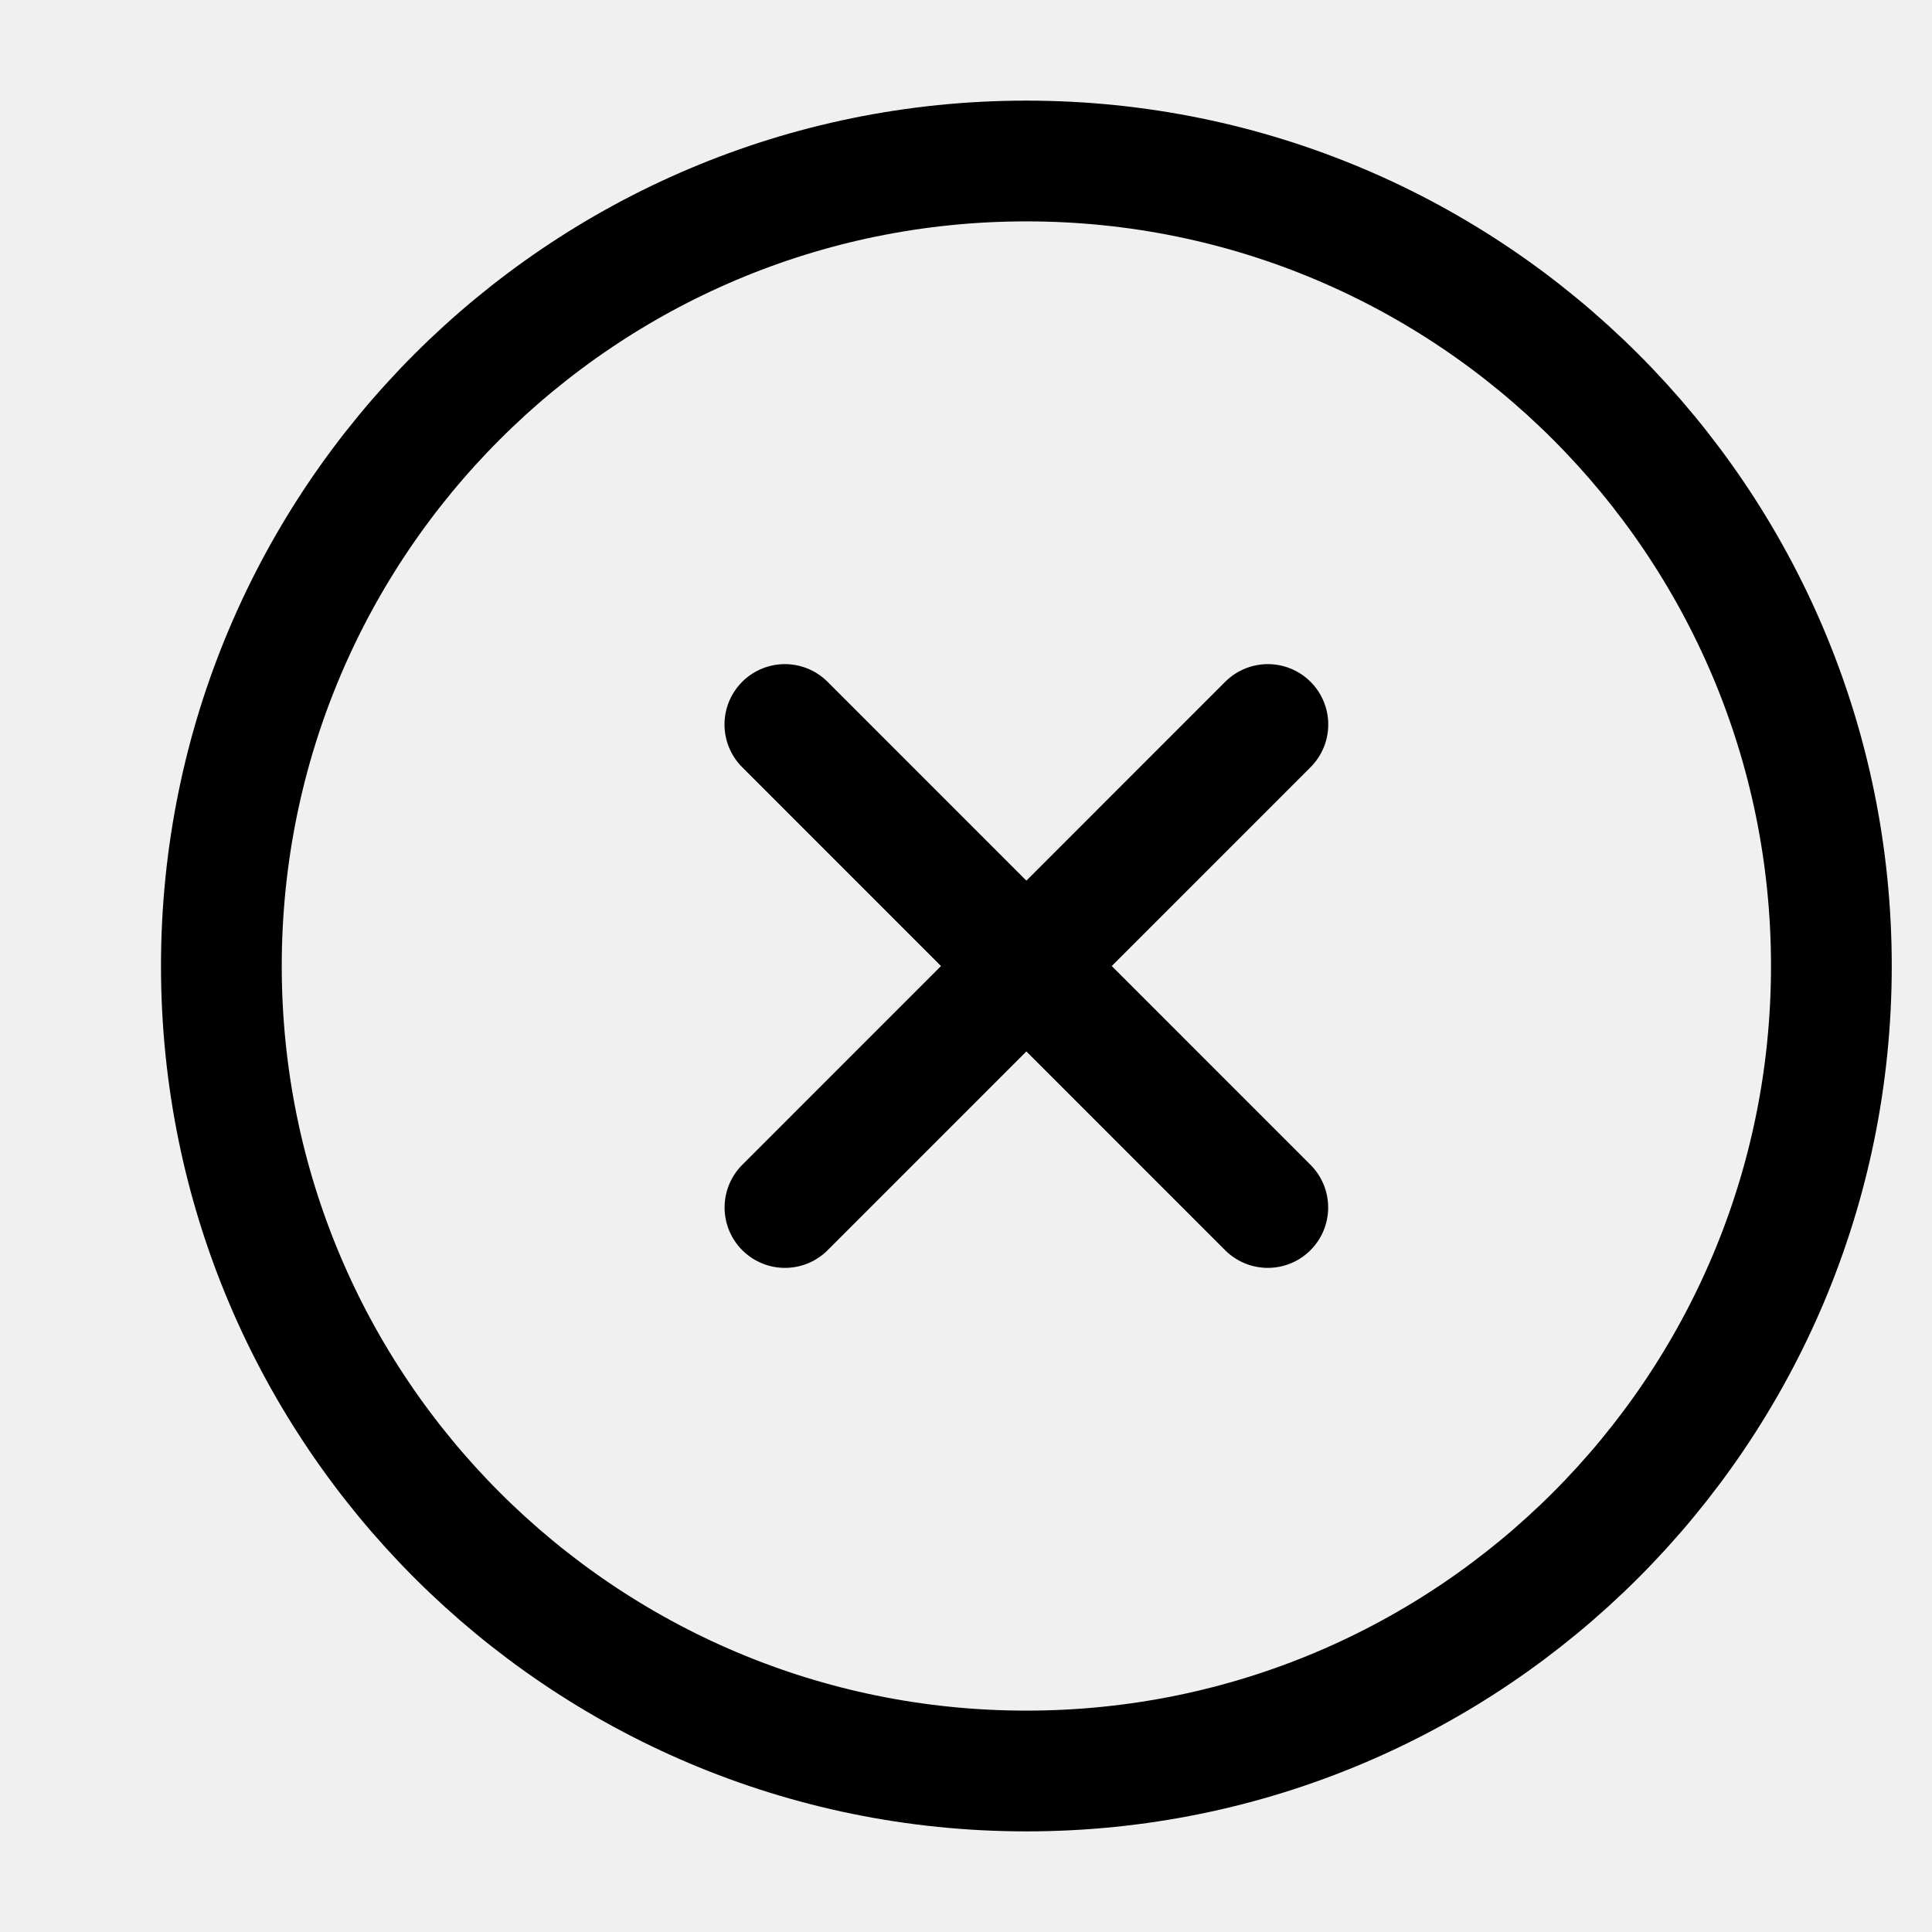
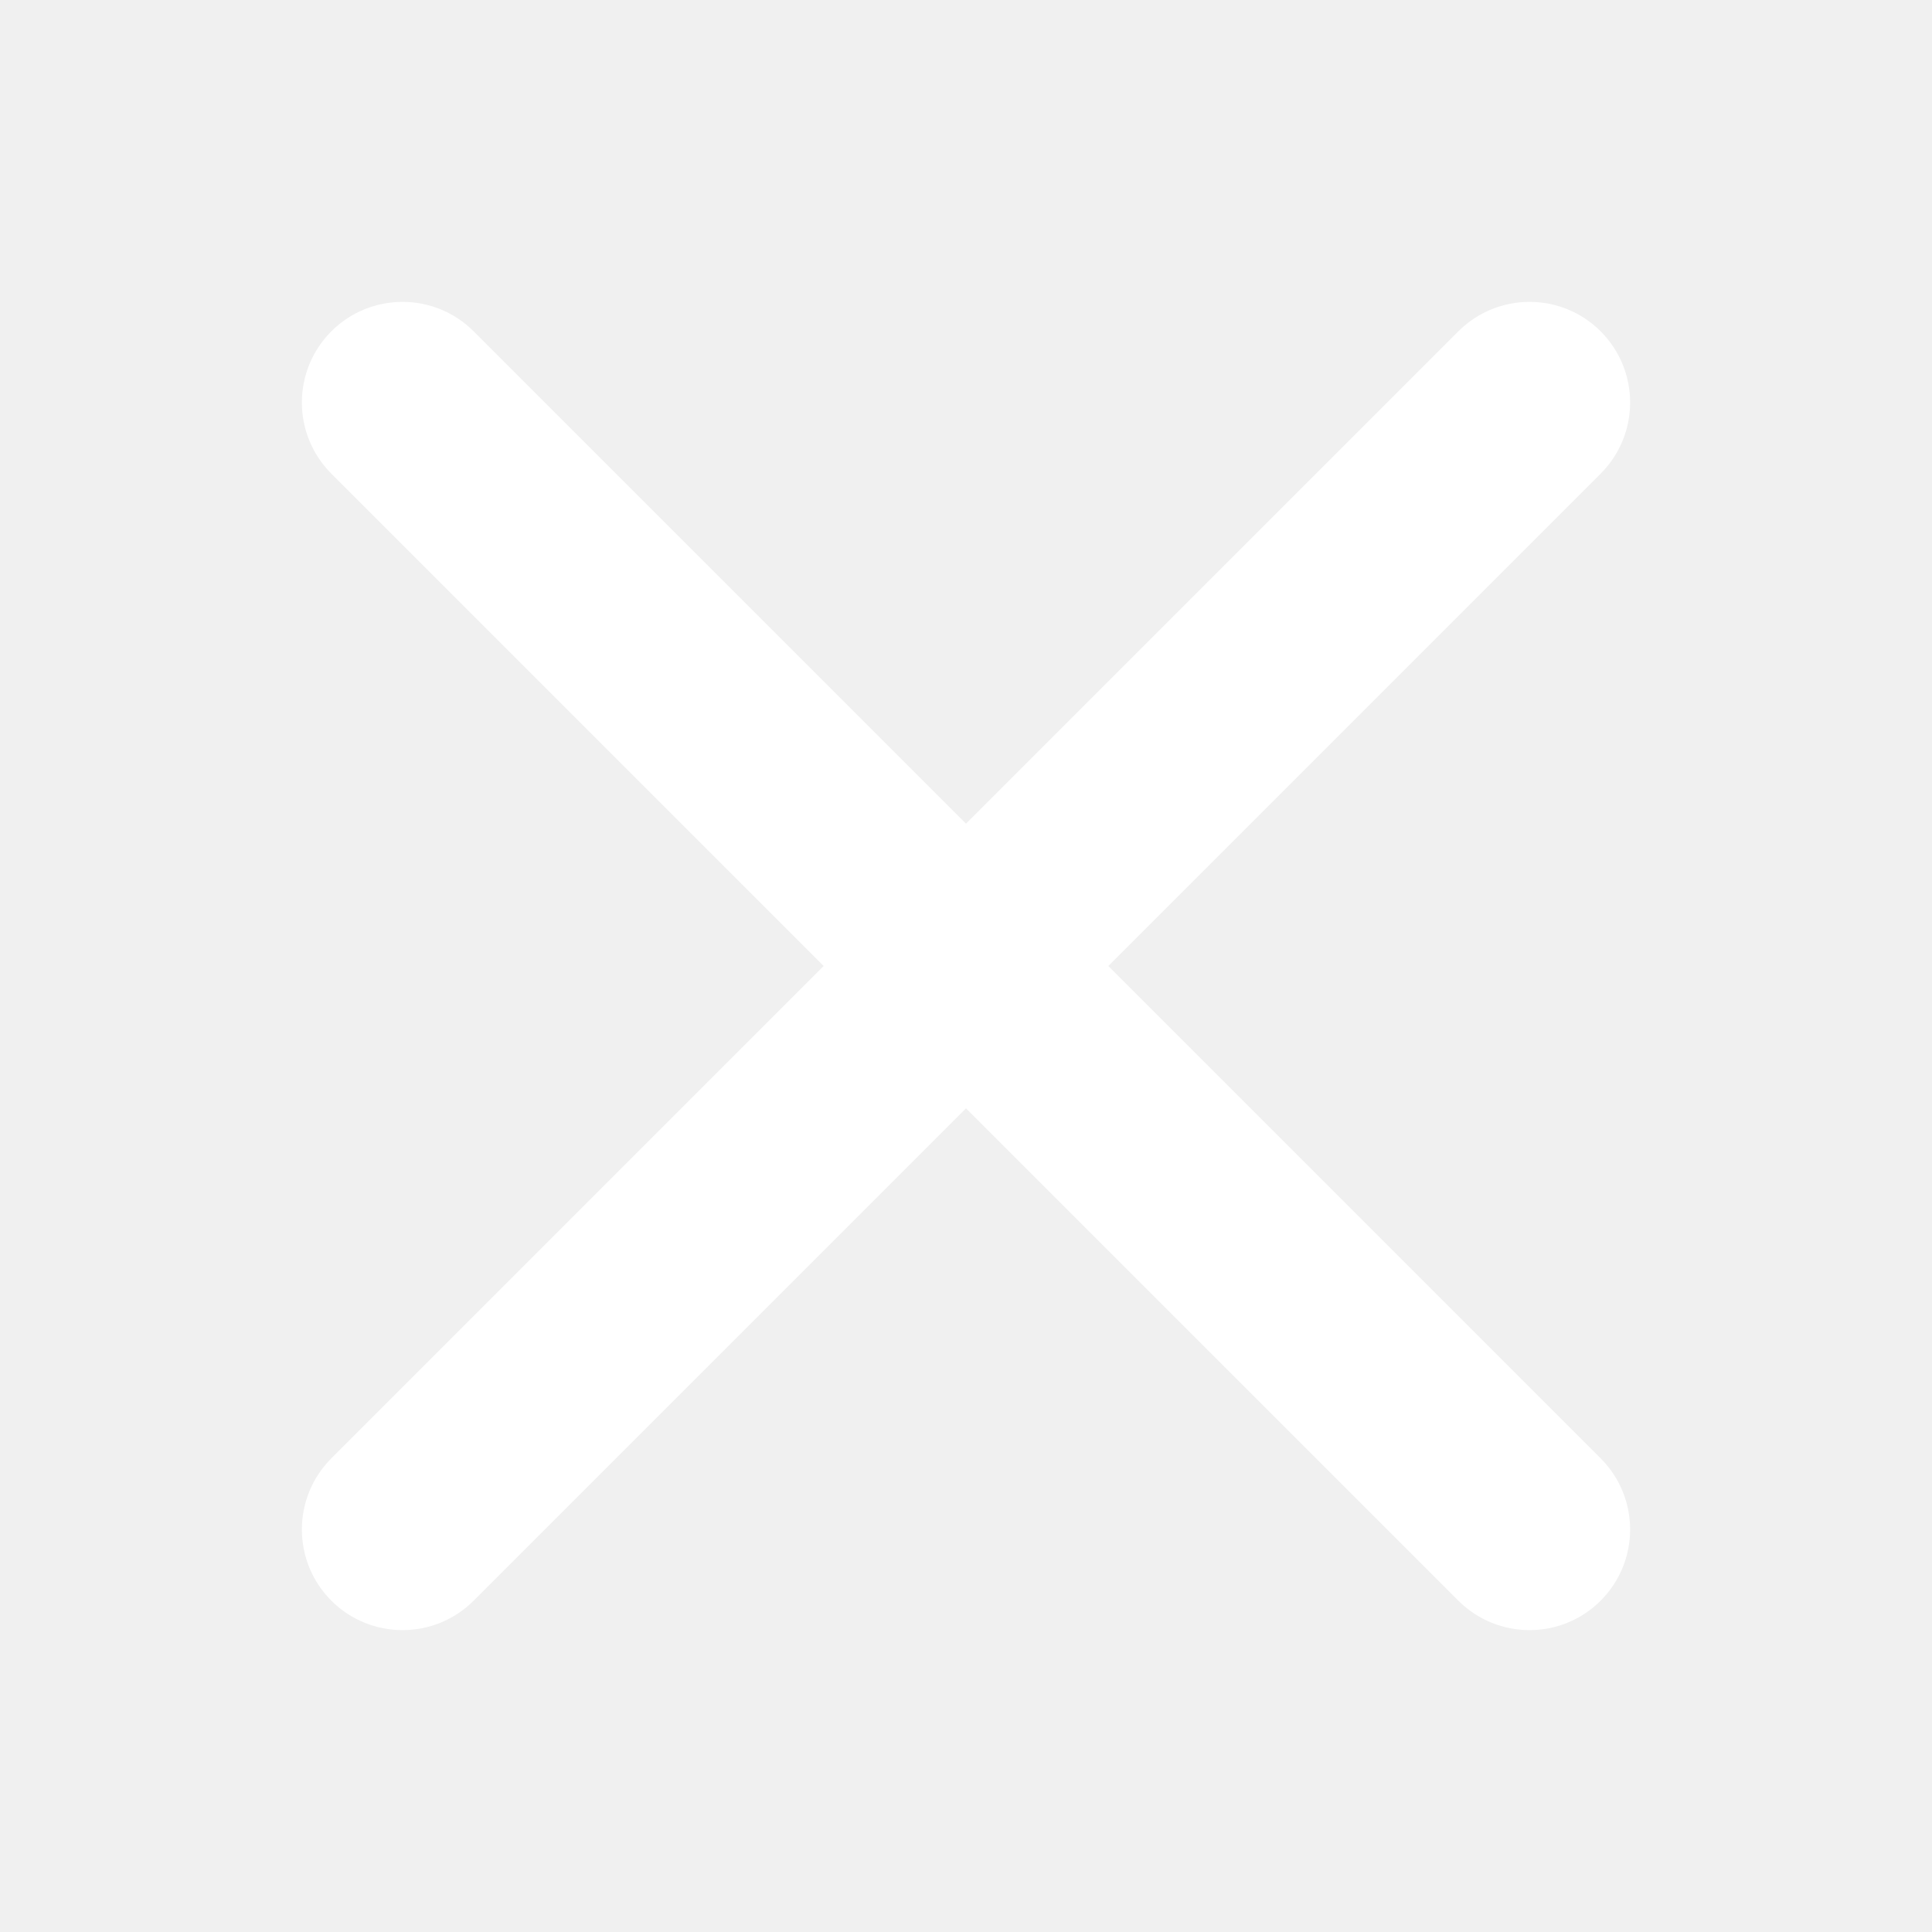
- <svg xmlns="http://www.w3.org/2000/svg" viewBox="0 0 24 24" width="24" height="24" color="#000000" fill="none">
-   <path d="M15.749 15L9.75 9M9.751 15L15.75 9" stroke="currentColor" stroke-width="1.5" stroke-linecap="round" stroke-linejoin="round" />
-   <path d="M22.75 12C22.75 6.477 18.273 2 12.75 2C7.227 2 2.75 6.477 2.75 12C2.75 17.523 7.227 22 12.75 22C18.273 22 22.75 17.523 22.75 12Z" stroke="currentColor" stroke-width="1.5" />
+ <svg xmlns="http://www.w3.org/2000/svg" width="24" height="24" viewBox="0 0 24 24" color="white" fill="white">
+   <path fill-rule="evenodd" clip-rule="evenodd" d="M19.884 4.116C20.372 4.604 20.372 5.396 19.884 5.884L5.884 19.884C5.396 20.372 4.604 20.372 4.116 19.884C3.628 19.396 3.628 18.604 4.116 18.116L18.116 4.116C18.605 3.628 19.396 3.628 19.884 4.116Z" fill="white" />
+   <path fill-rule="evenodd" clip-rule="evenodd" d="M4.116 4.116C4.604 3.628 5.396 3.628 5.884 4.116L19.884 18.116C20.372 18.604 20.372 19.396 19.884 19.884C19.396 20.372 18.605 20.372 18.116 19.884L4.116 5.884C3.628 5.396 3.628 4.604 4.116 4.116Z" fill="white" />
</svg>
